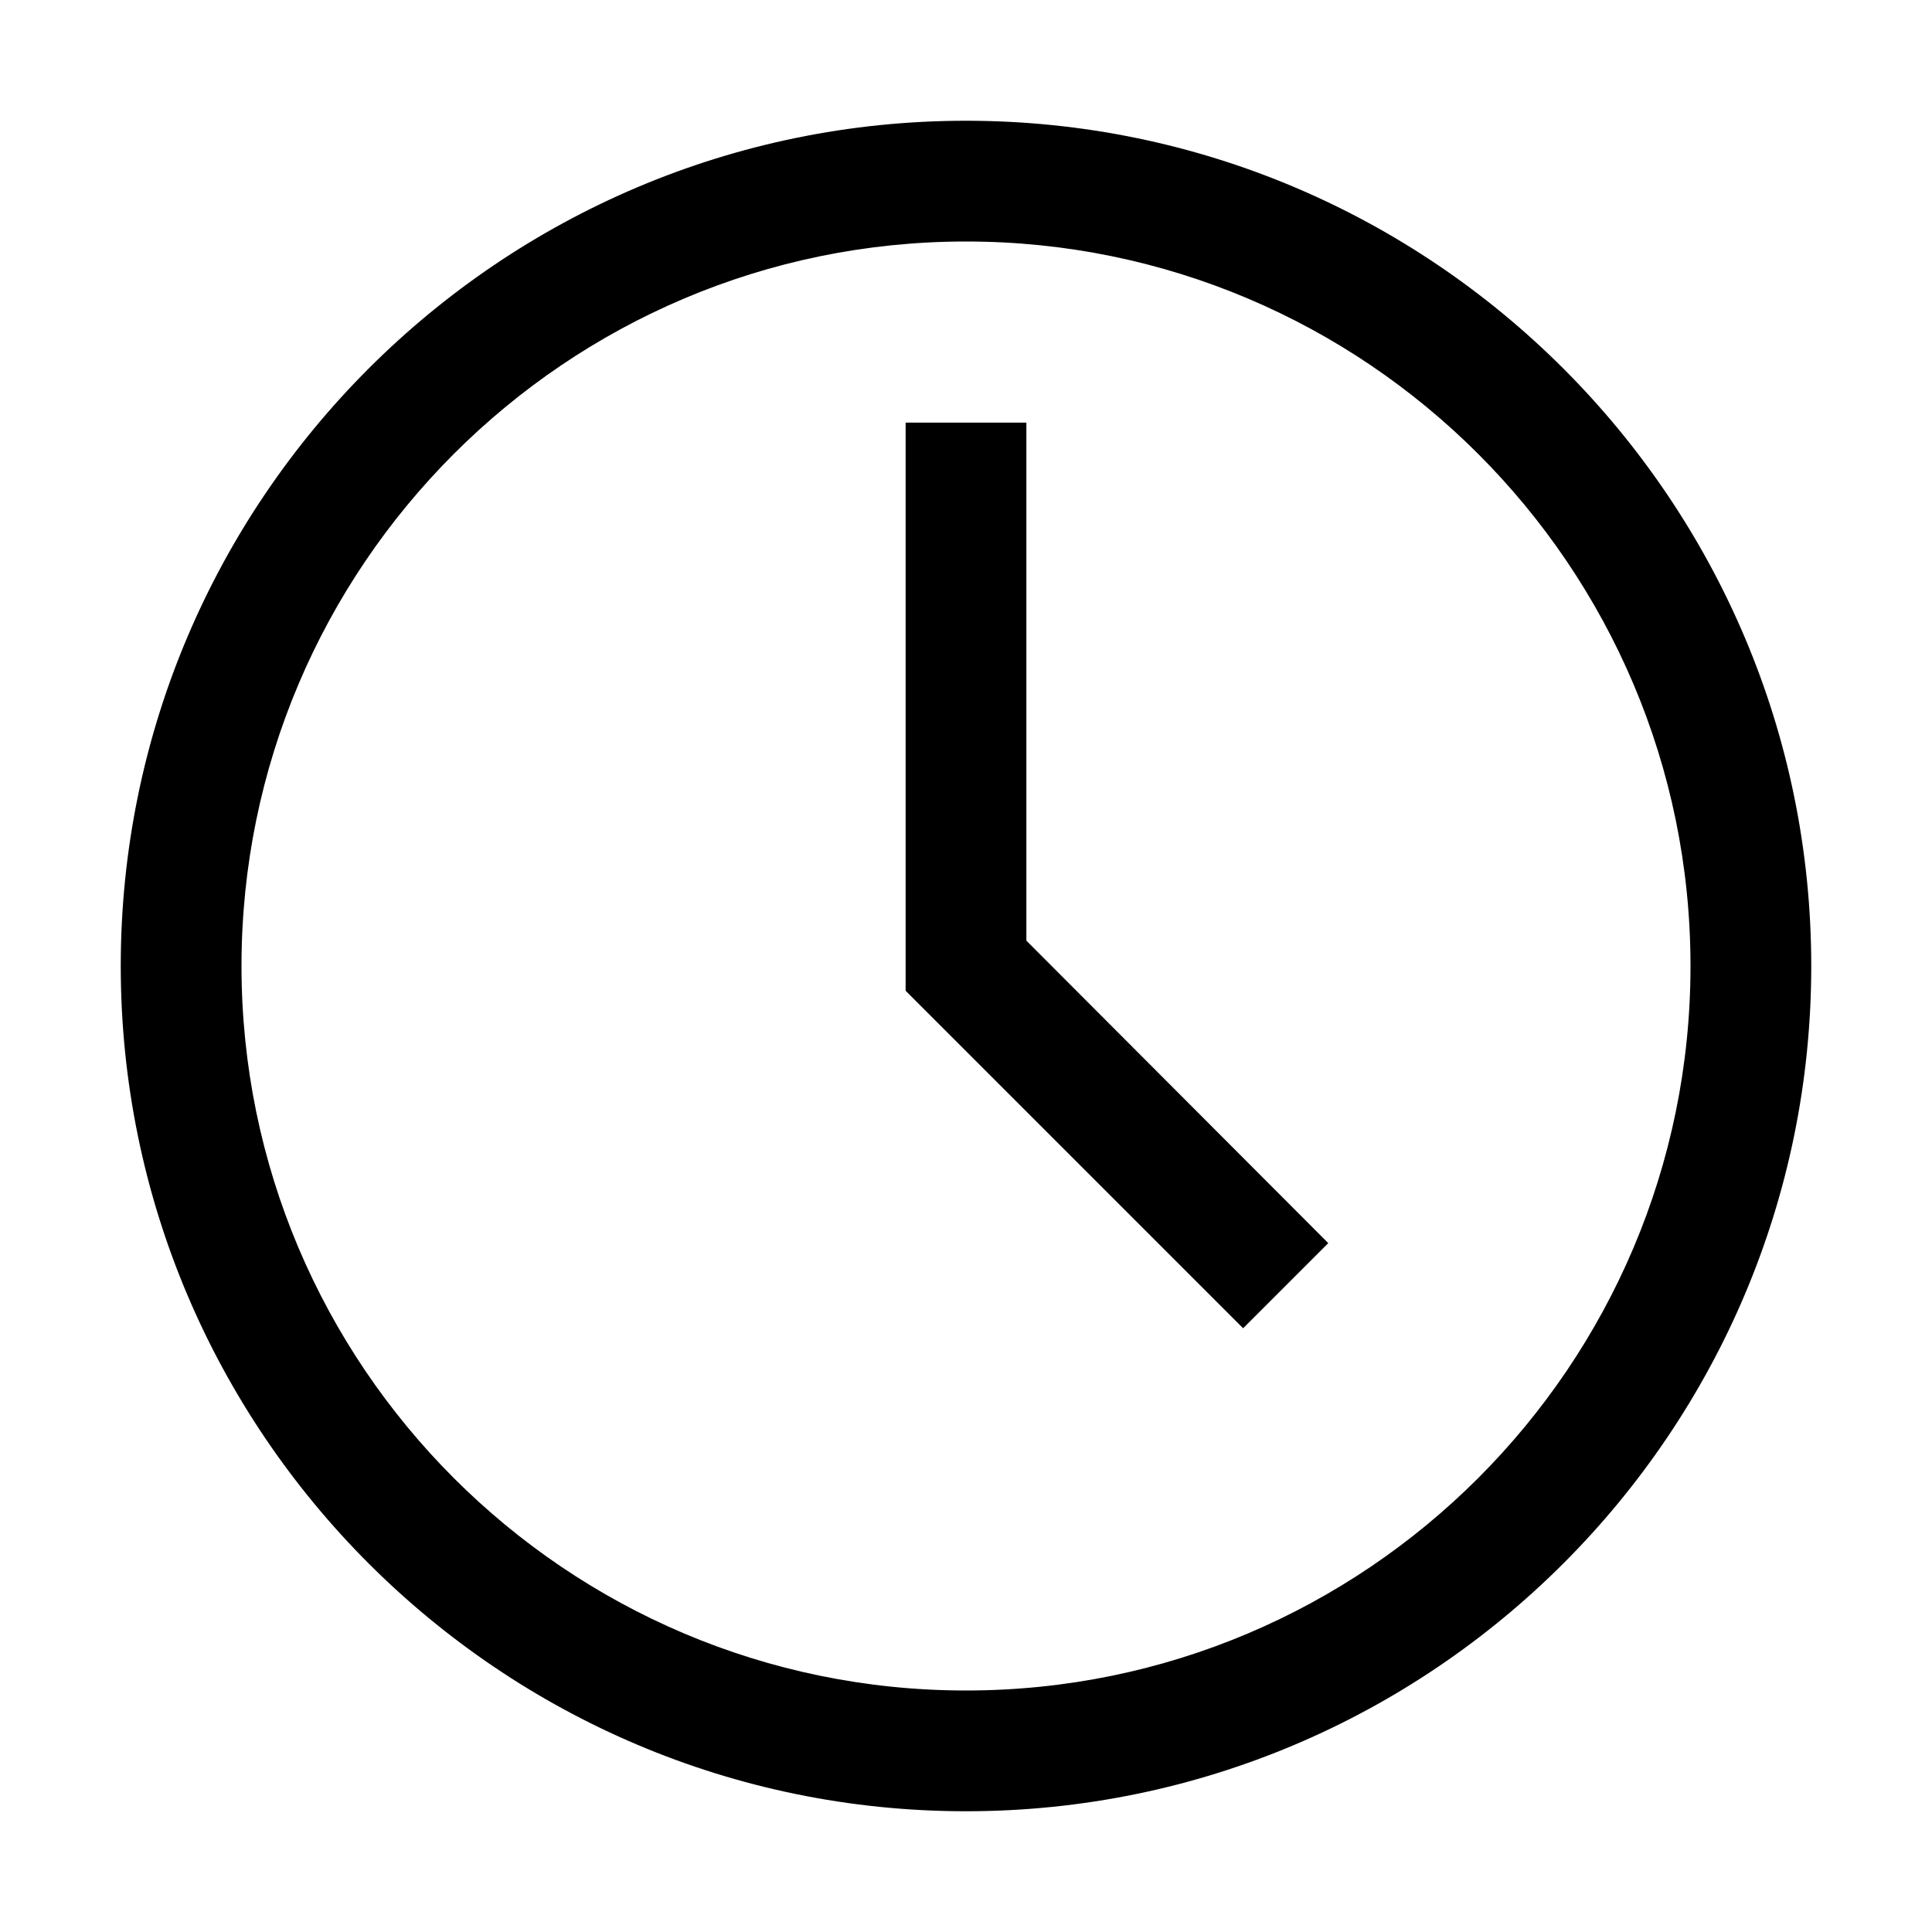
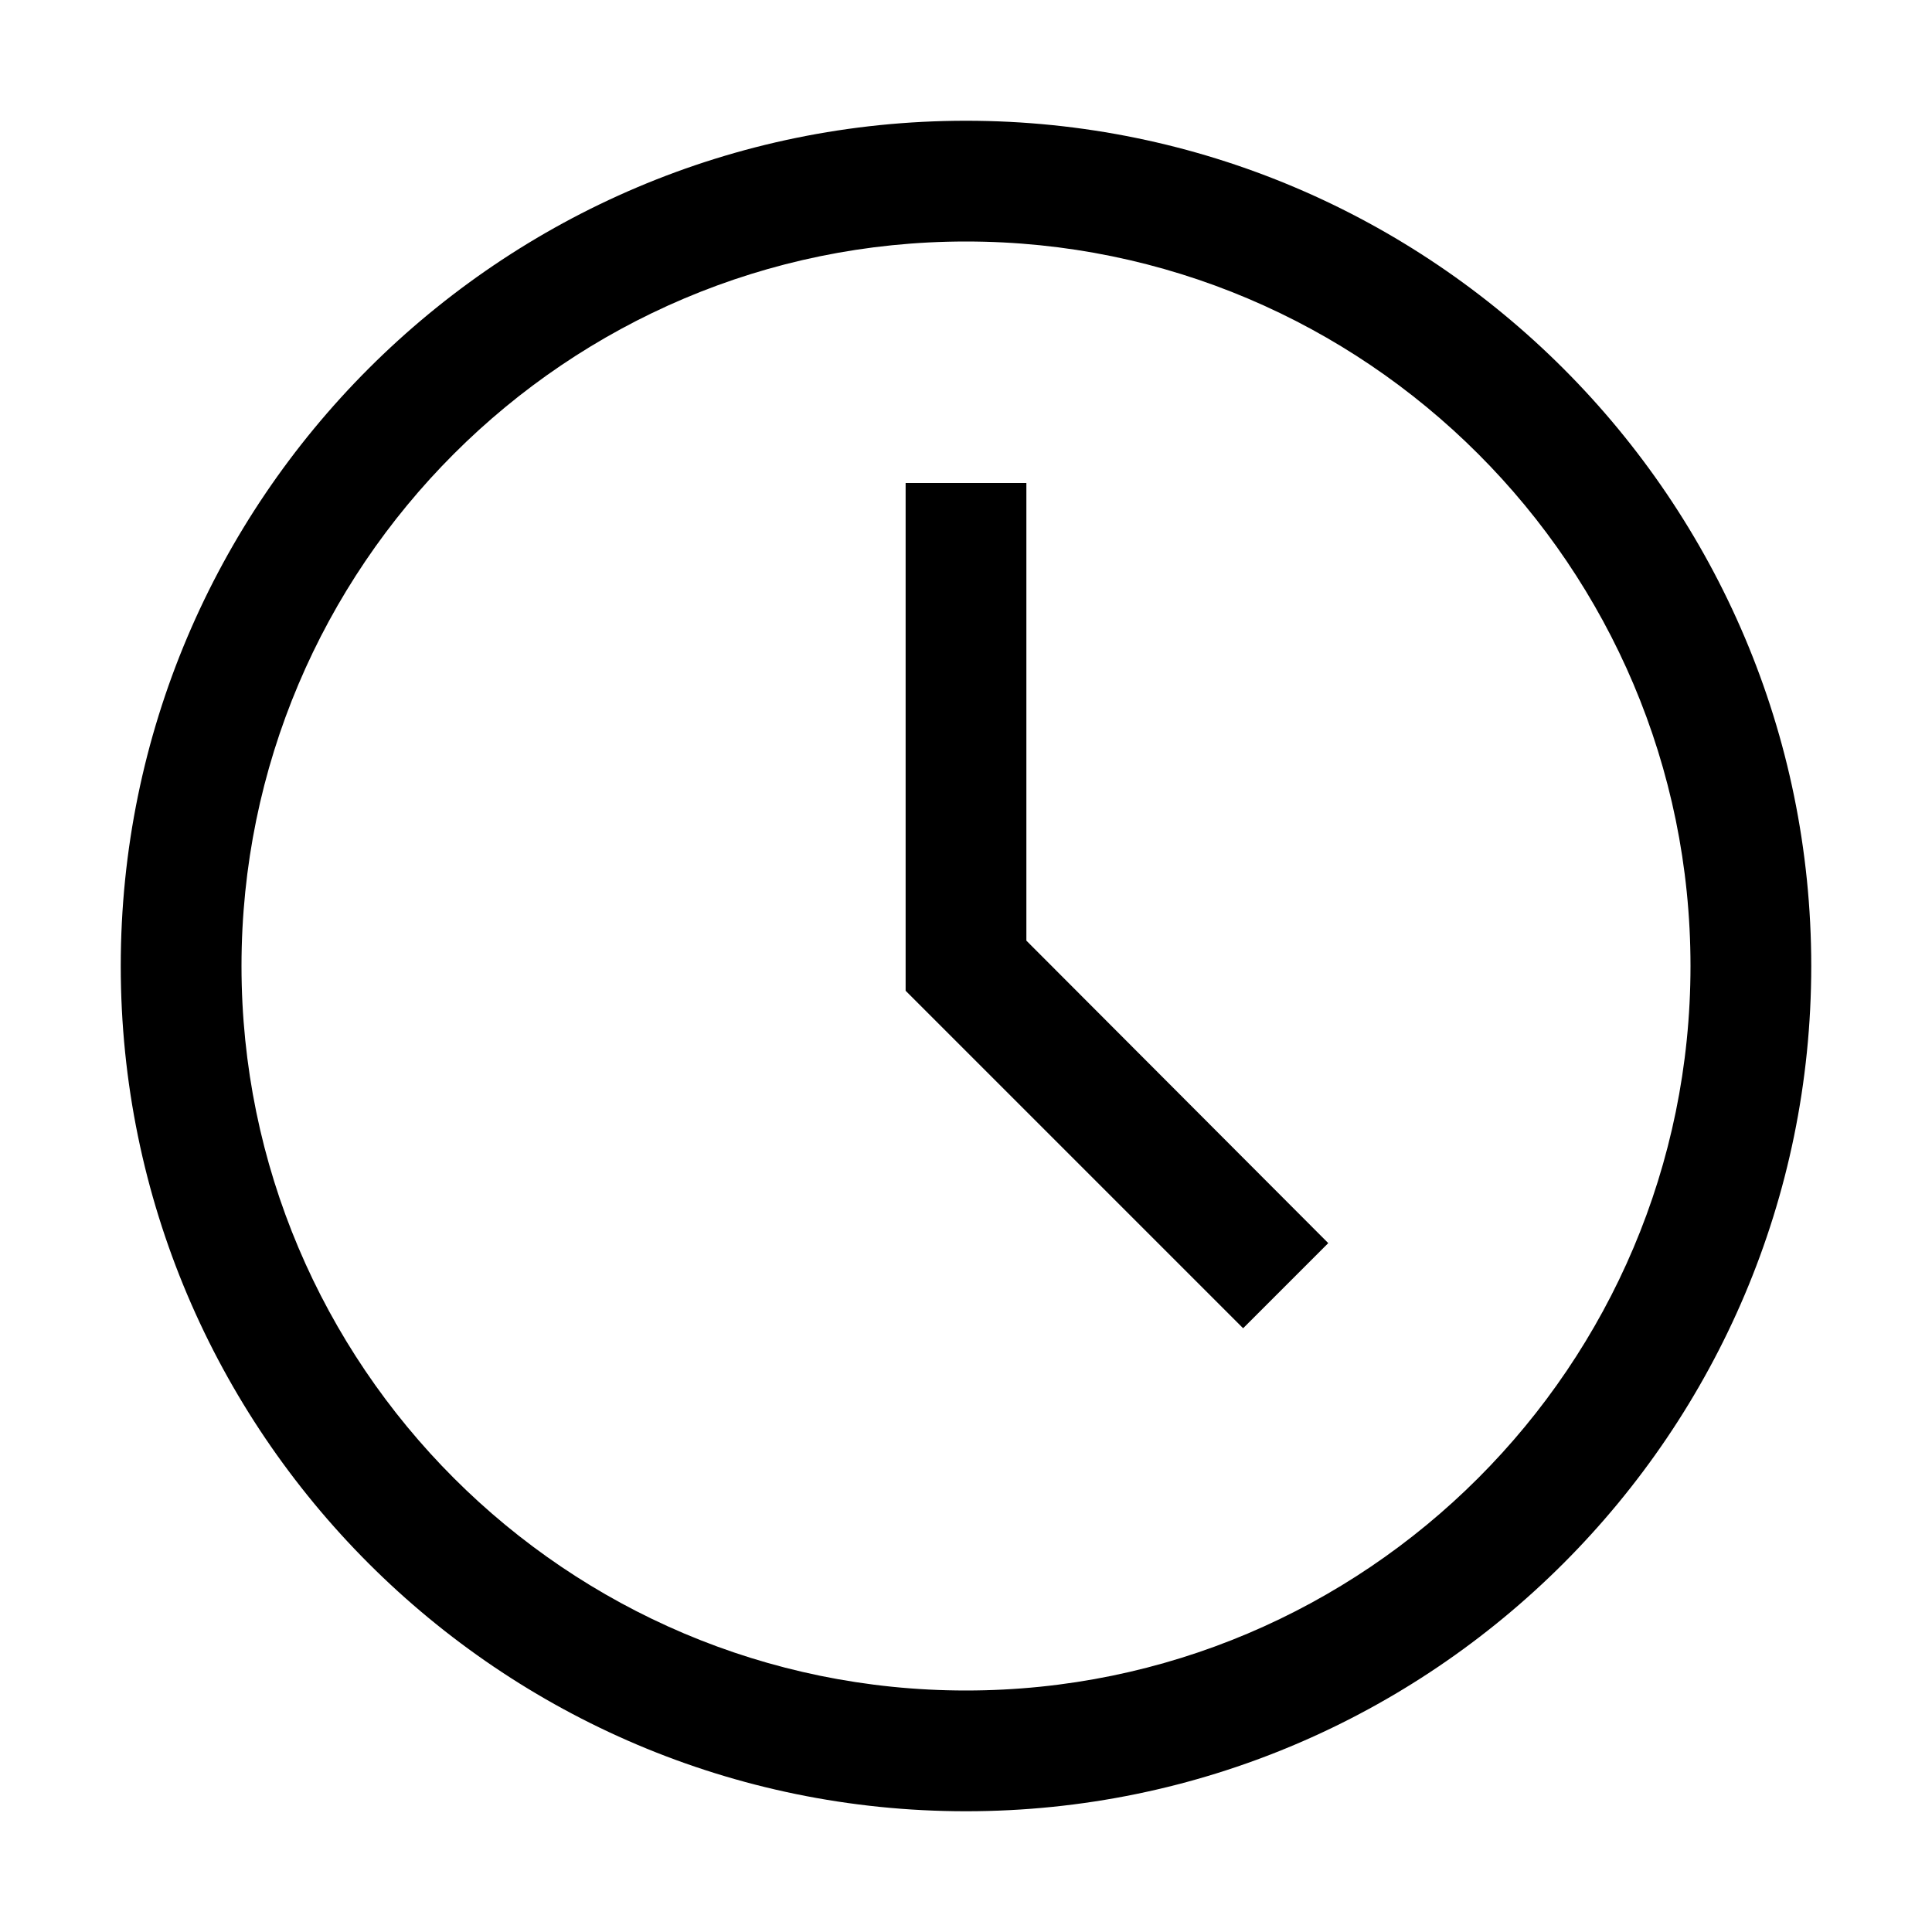
<svg xmlns="http://www.w3.org/2000/svg" width="32" height="32" viewBox="0 0 32 32" fill="none">
-   <path fill-rule="evenodd" clip-rule="evenodd" d="M2 16C2 23.72 8.28 30 16 30C23.72 30 30 23.72 30 16C30 8.28 23.72 2 16 2C8.28 2 2 8.28 2 16ZM4 16C4 9.38 9.38 4 16 4C22.62 4 28 9.38 28 16C28 22.62 22.62 28 16 28C9.38 28 4 22.62 4 16ZM15 16.41L20.59 22L22 20.59L17 15.58V7H15V16.41Z" fill="black" />
+   <path fill-rule="evenodd" clip-rule="evenodd" d="M2 16C2 23.72 8.28 30 16 30C23.72 30 30 23.72 30 16C30 8.28 23.72 2 16 2C8.28 2 2 8.28 2 16ZM4 16C4 9.38 9.38 4 16 4C22.62 4 28 9.38 28 16C28 22.62 22.62 28 16 28C9.38 28 4 22.62 4 16ZM15 16.41L20.59 22L22 20.59L17 15.58V8H15V16.41Z" fill="black" />
</svg>
